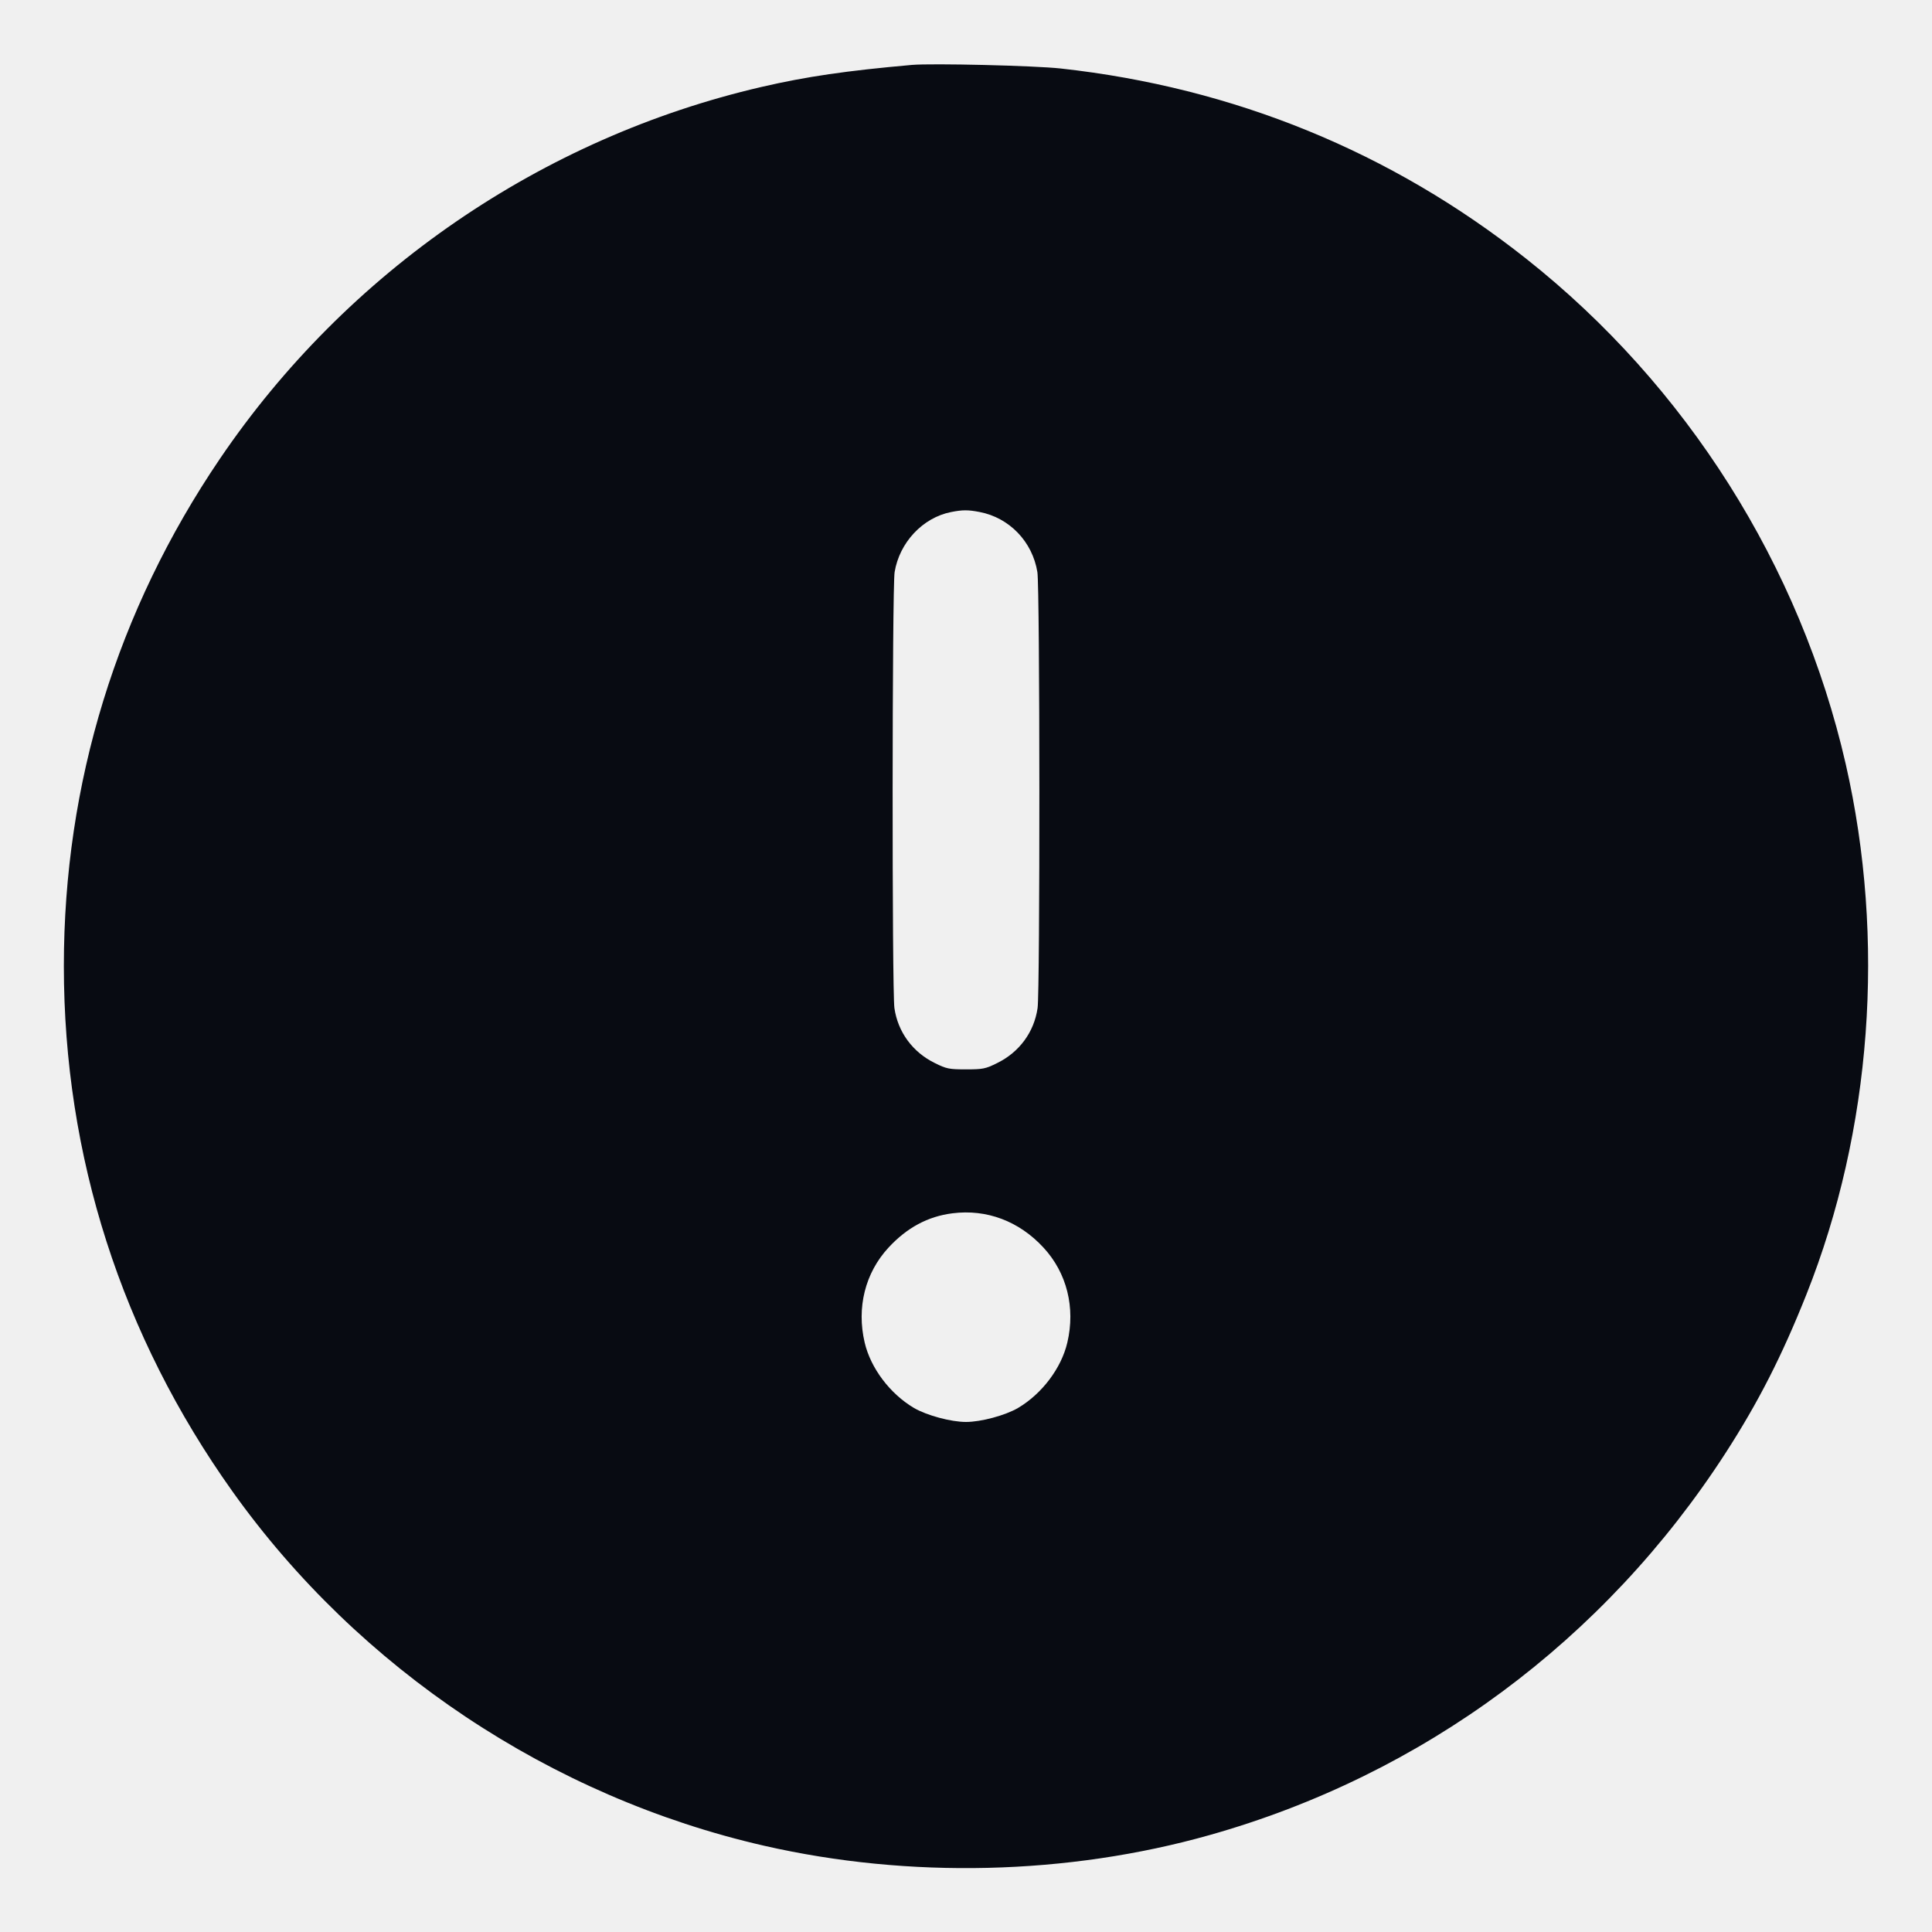
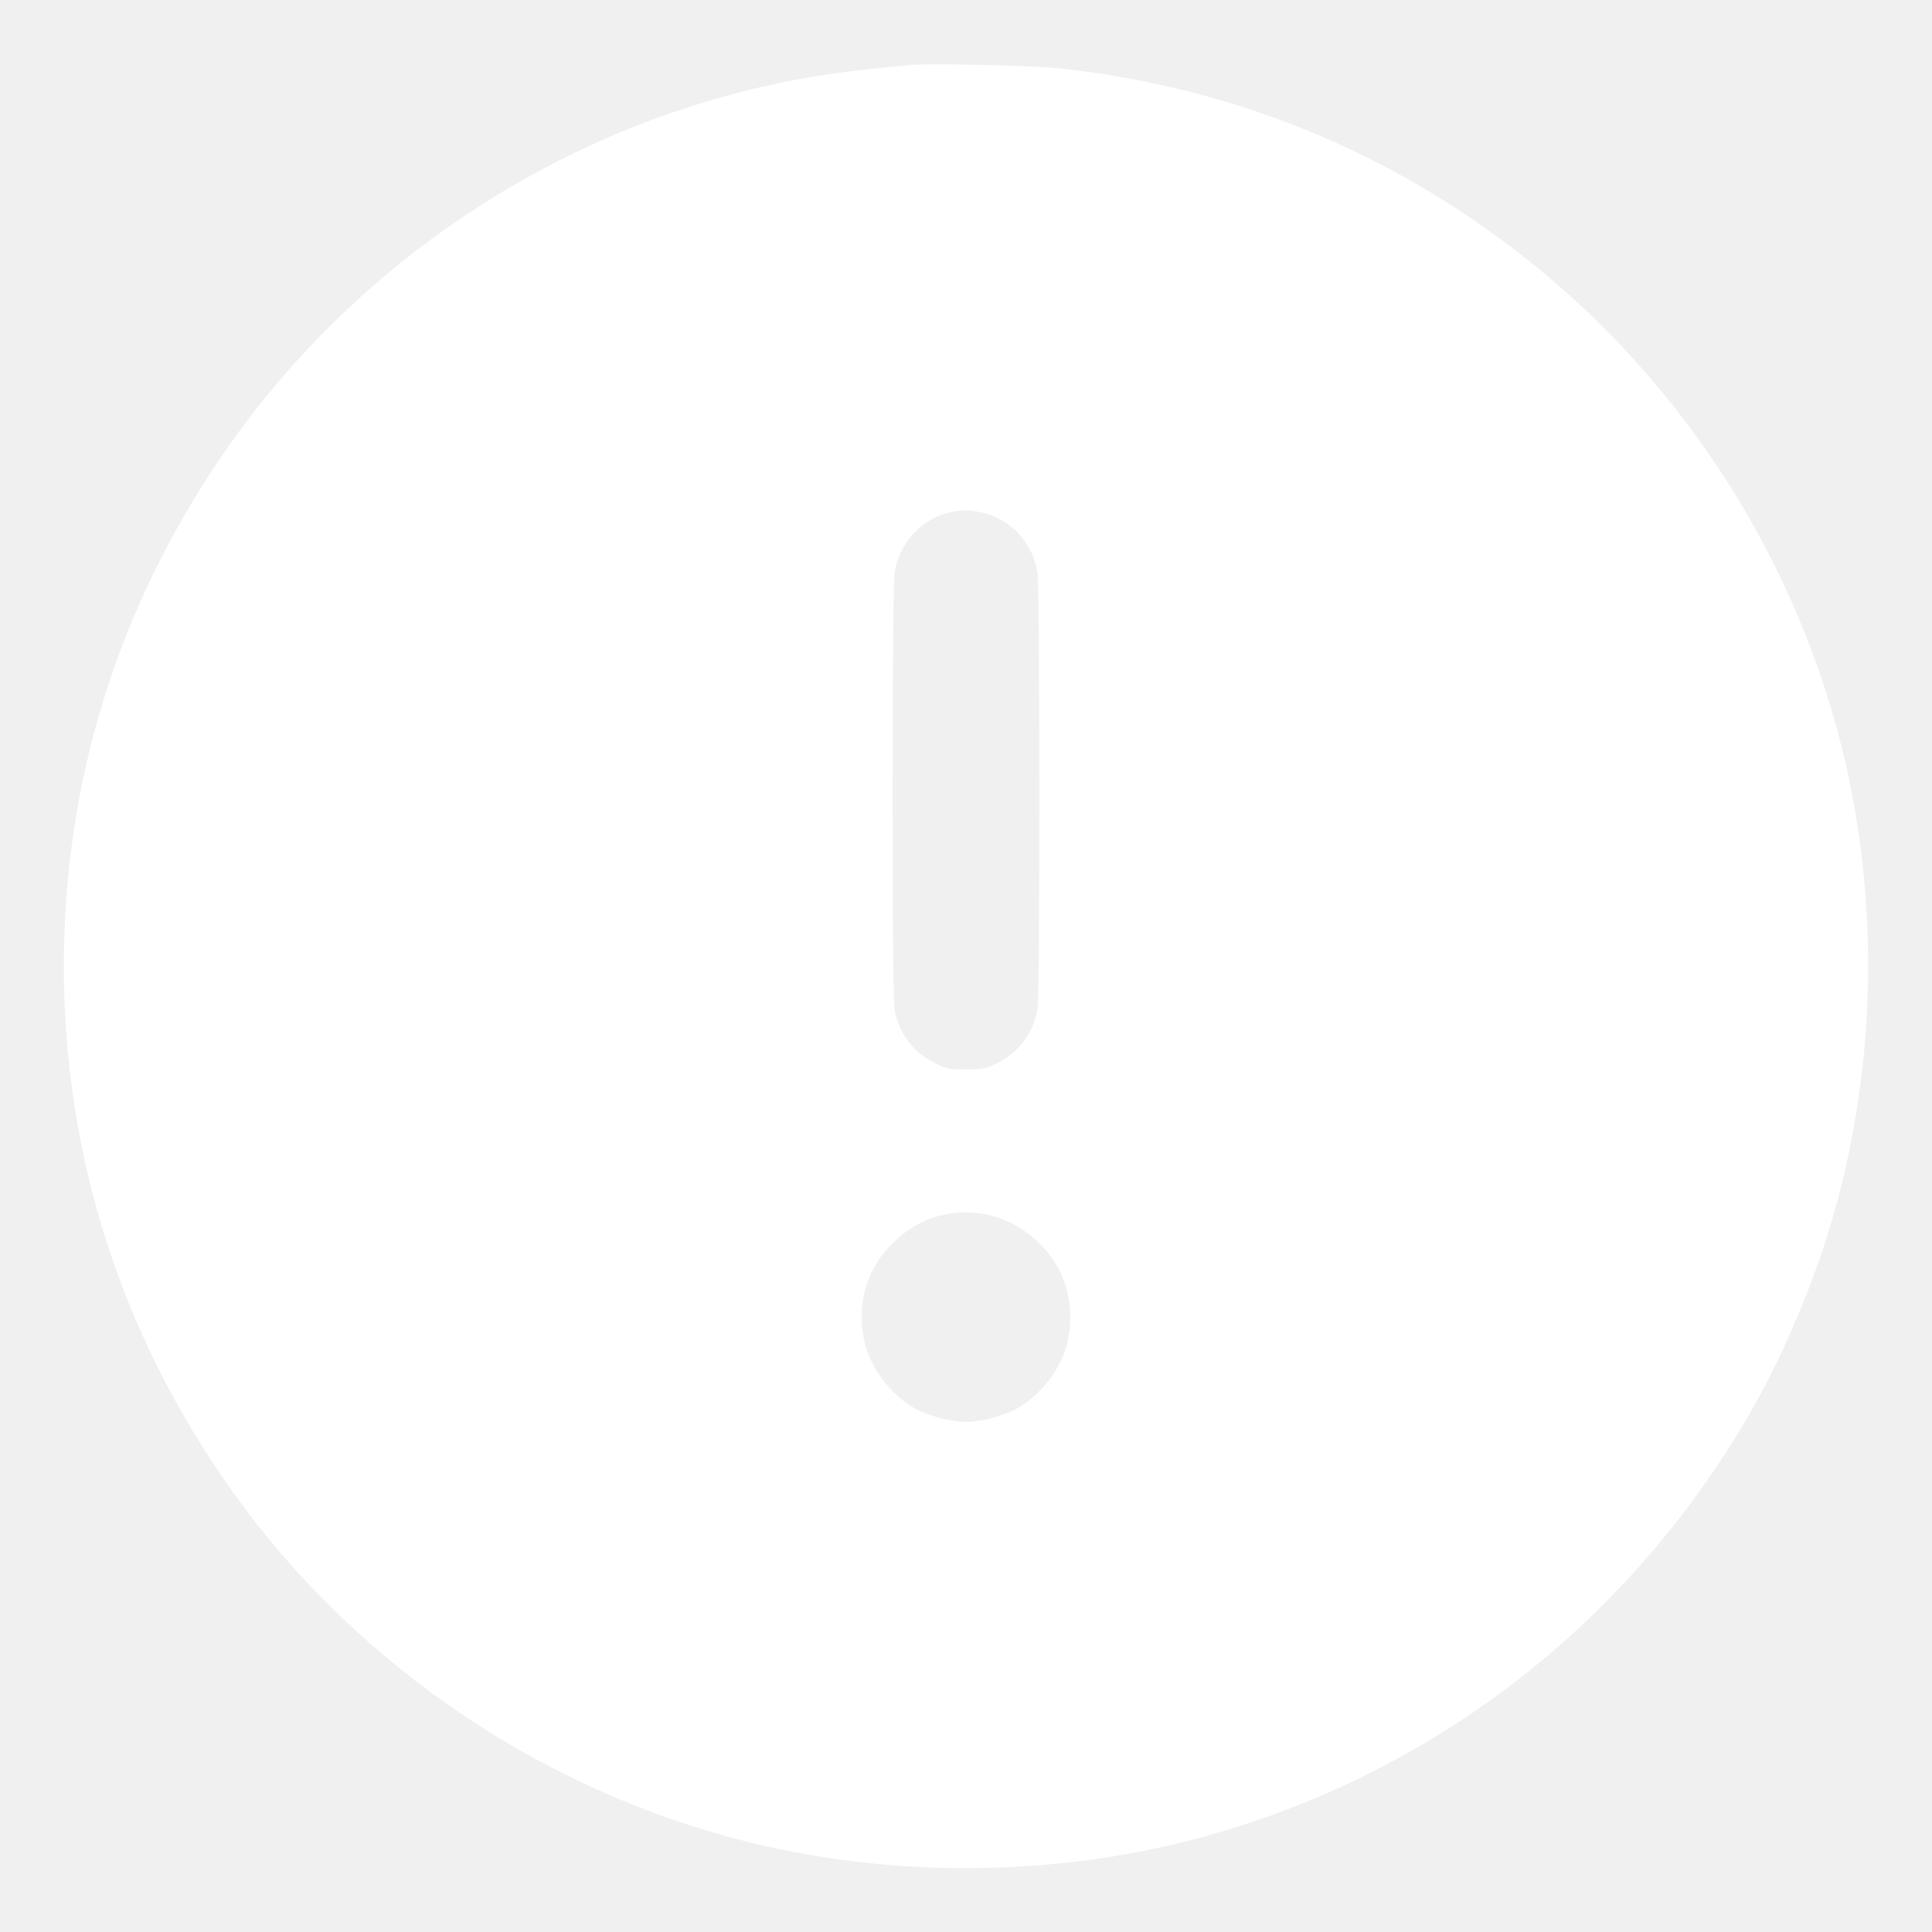
<svg xmlns="http://www.w3.org/2000/svg" width="20" height="20" viewBox="0 0 20 20" fill="none">
-   <g clip-path="url(#clip0_3114_663)">
-     <path fill-rule="evenodd" clip-rule="evenodd" d="M9.44 0.672C8.764 0.732 8.349 0.792 7.883 0.9C5.608 1.427 3.591 2.811 2.276 4.75C1.211 6.32 0.661 8.108 0.661 10C0.661 11.969 1.257 13.826 2.407 15.44C3.717 17.278 5.706 18.603 7.91 19.107C9.411 19.45 11.052 19.411 12.52 18.997C14.728 18.375 16.609 16.982 17.864 15.04C18.202 14.516 18.446 14.038 18.7 13.4C19.376 11.7 19.522 9.728 19.107 7.91C18.637 5.856 17.459 3.992 15.8 2.679C14.402 1.572 12.772 0.906 10.98 0.709C10.706 0.679 9.653 0.654 9.44 0.672ZM9.844 5.301C9.552 5.359 9.311 5.616 9.261 5.923C9.235 6.083 9.233 10.257 9.259 10.436C9.295 10.684 9.448 10.892 9.676 11.004C9.798 11.065 9.825 11.07 10 11.07C10.175 11.07 10.202 11.065 10.324 11.004C10.552 10.892 10.705 10.684 10.741 10.436C10.767 10.257 10.765 6.083 10.739 5.923C10.688 5.607 10.449 5.359 10.14 5.3C10.02 5.277 9.965 5.277 9.844 5.301ZM9.86 12.56C9.605 12.592 9.388 12.709 9.197 12.916C8.956 13.177 8.866 13.536 8.951 13.898C9.013 14.163 9.213 14.428 9.461 14.575C9.593 14.652 9.844 14.72 10 14.72C10.156 14.72 10.407 14.652 10.539 14.575C10.787 14.428 10.987 14.163 11.049 13.898C11.134 13.536 11.044 13.177 10.803 12.916C10.55 12.641 10.214 12.515 9.86 12.56Z" fill="#080B12" />
+   <g clip-path="url(#clip0_3126_910)">
+     <path fill-rule="evenodd" clip-rule="evenodd" d="M9.44 0.672C8.764 0.732 8.349 0.792 7.883 0.9C5.608 1.427 3.591 2.811 2.276 4.75C1.211 6.32 0.661 8.108 0.661 10C0.661 11.969 1.257 13.826 2.407 15.44C3.717 17.278 5.706 18.603 7.91 19.107C9.411 19.45 11.052 19.411 12.52 18.997C14.728 18.375 16.609 16.982 17.864 15.04C18.202 14.516 18.446 14.038 18.7 13.4C19.376 11.7 19.522 9.728 19.107 7.91C18.637 5.856 17.459 3.992 15.8 2.679C14.402 1.572 12.772 0.906 10.98 0.709C10.706 0.679 9.653 0.654 9.44 0.672ZM9.844 5.301C9.552 5.359 9.311 5.616 9.261 5.923C9.235 6.083 9.233 10.257 9.259 10.436C9.295 10.684 9.448 10.892 9.676 11.004C9.798 11.065 9.825 11.07 10 11.07C10.175 11.07 10.202 11.065 10.324 11.004C10.552 10.892 10.705 10.684 10.741 10.436C10.767 10.257 10.765 6.083 10.739 5.923C10.688 5.607 10.449 5.359 10.14 5.3C10.02 5.277 9.965 5.277 9.844 5.301ZM9.86 12.56C9.605 12.592 9.388 12.709 9.197 12.916C8.956 13.177 8.866 13.536 8.951 13.898C9.013 14.163 9.213 14.428 9.461 14.575C9.593 14.652 9.844 14.72 10 14.72C10.156 14.72 10.407 14.652 10.539 14.575C10.787 14.428 10.987 14.163 11.049 13.898C11.134 13.536 11.044 13.177 10.803 12.916C10.55 12.641 10.214 12.515 9.86 12.56Z" fill="white" />
  </g>
  <defs>
-     <clipPath id="clip0_3114_663">
+     <clipPath id="clip0_3126_910">
      <rect width="20" height="20" fill="white" />
    </clipPath>
  </defs>
</svg>
